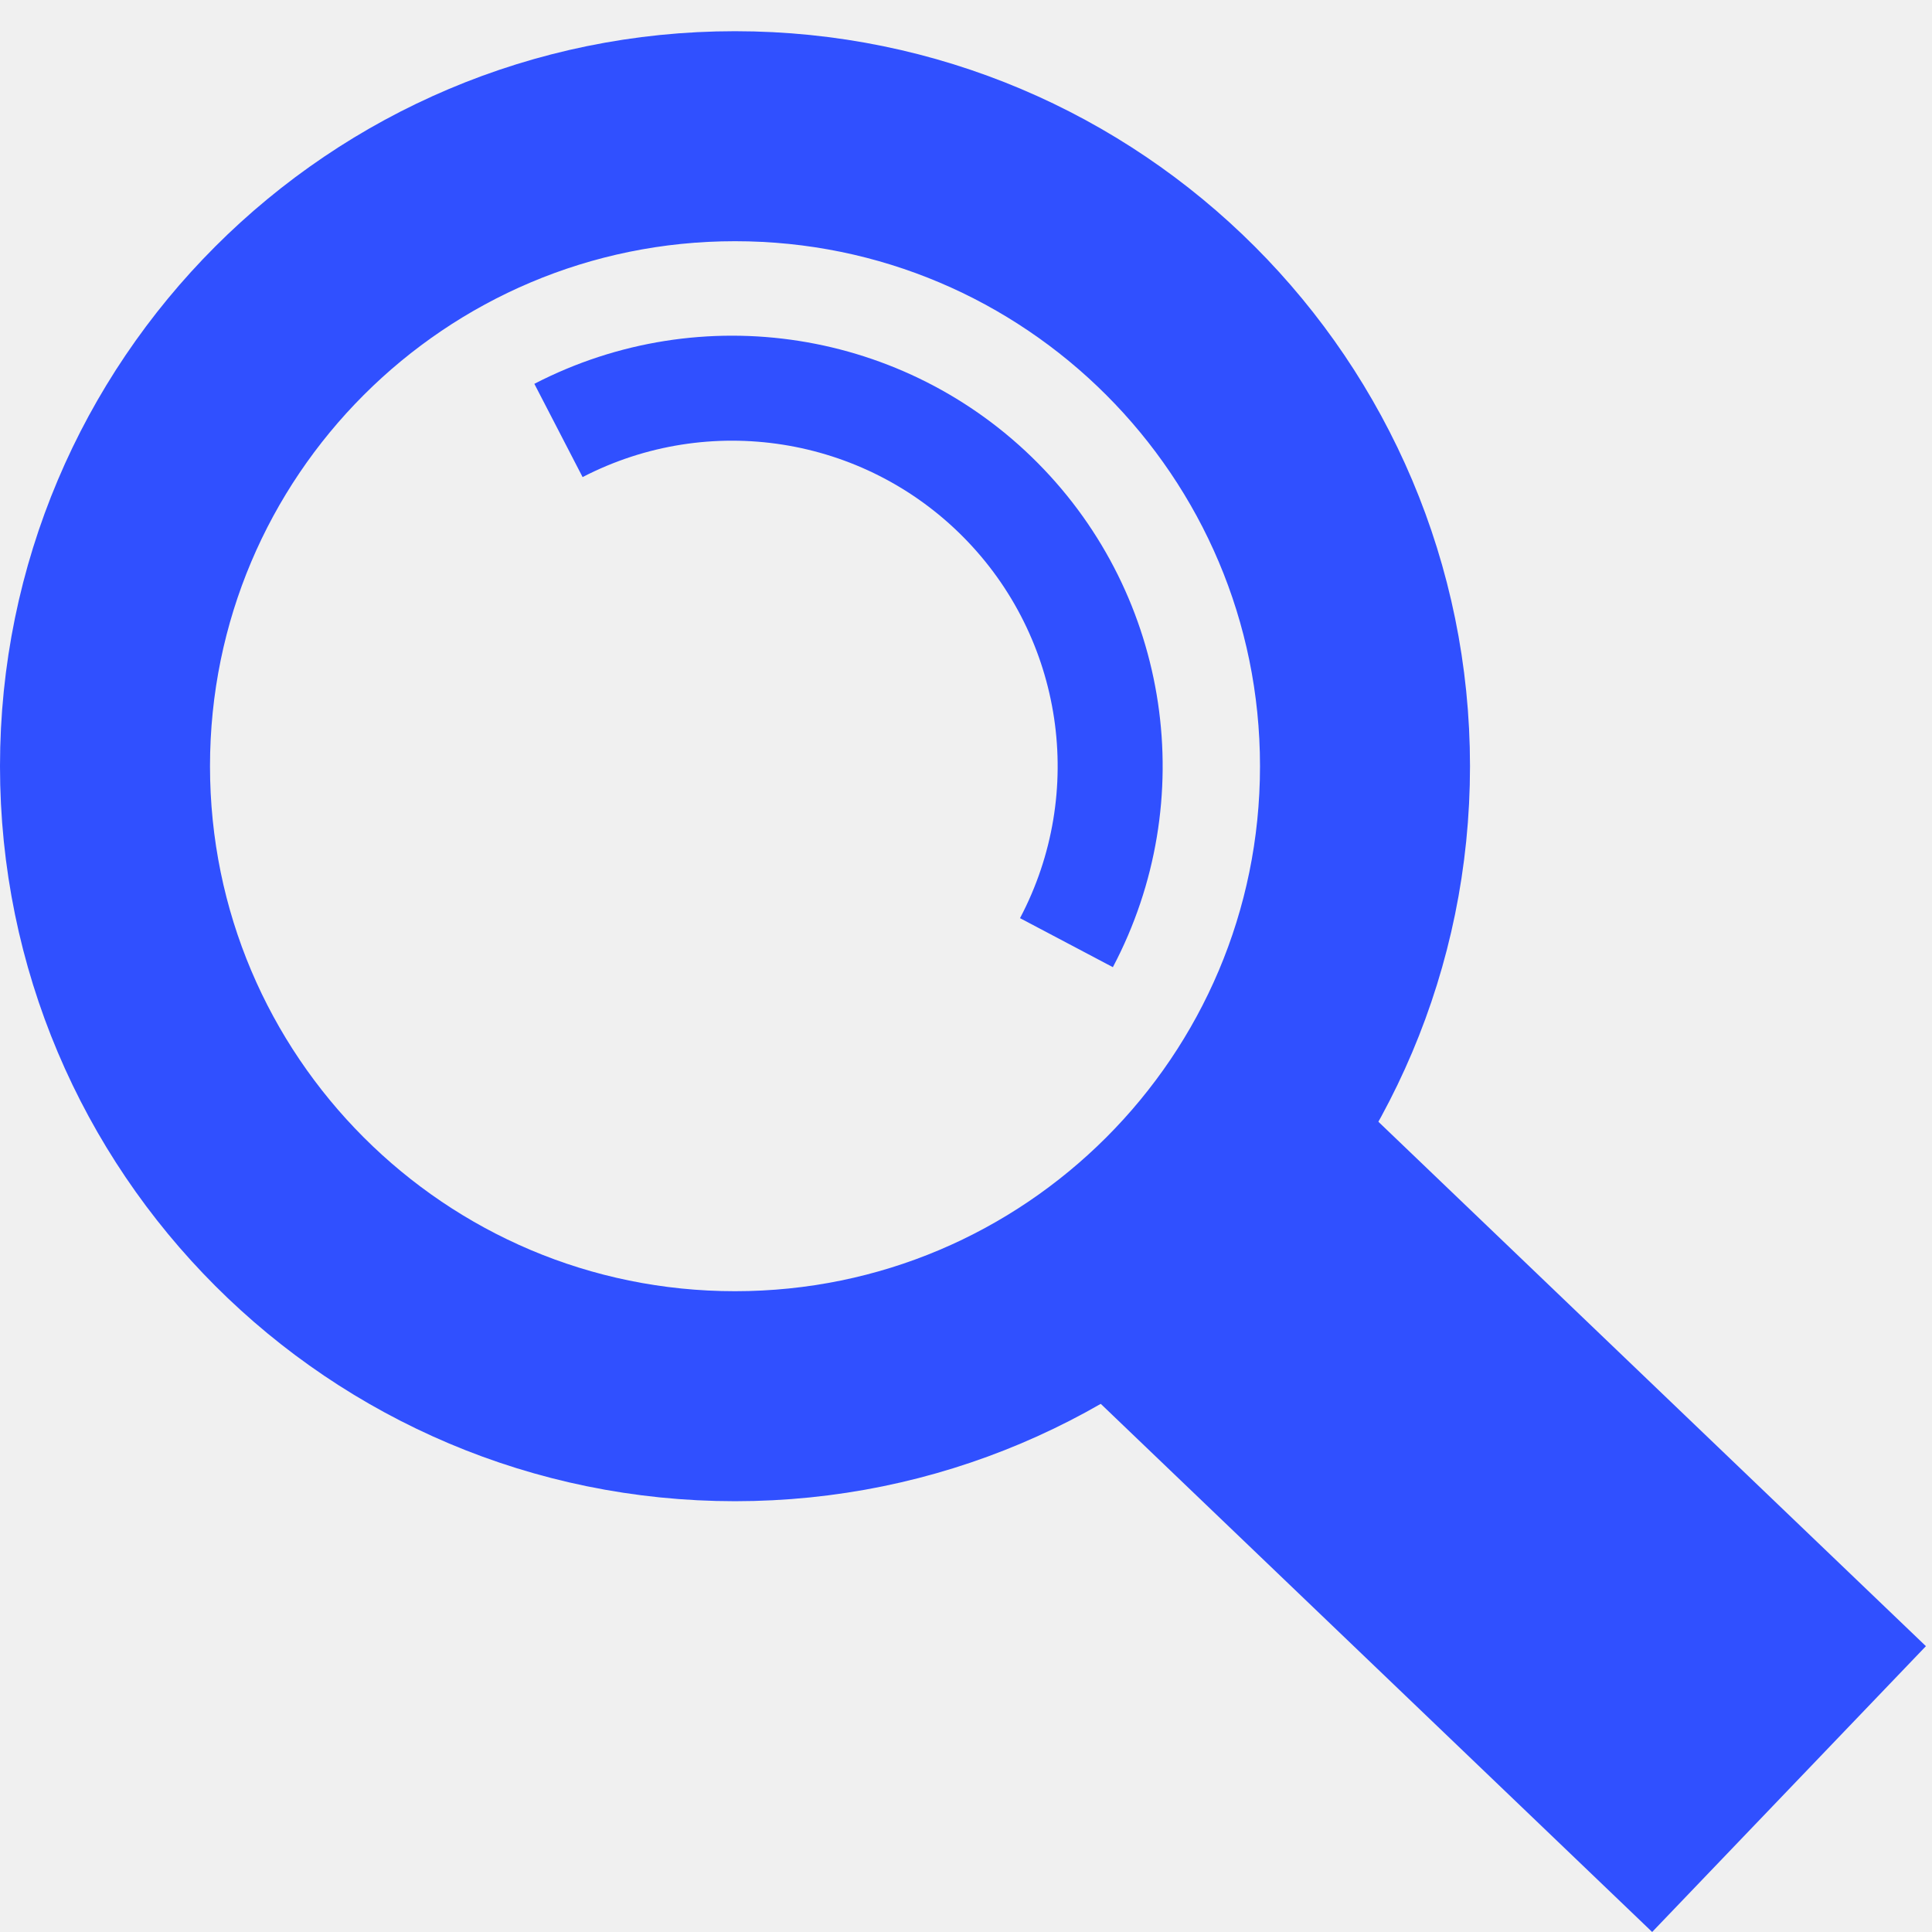
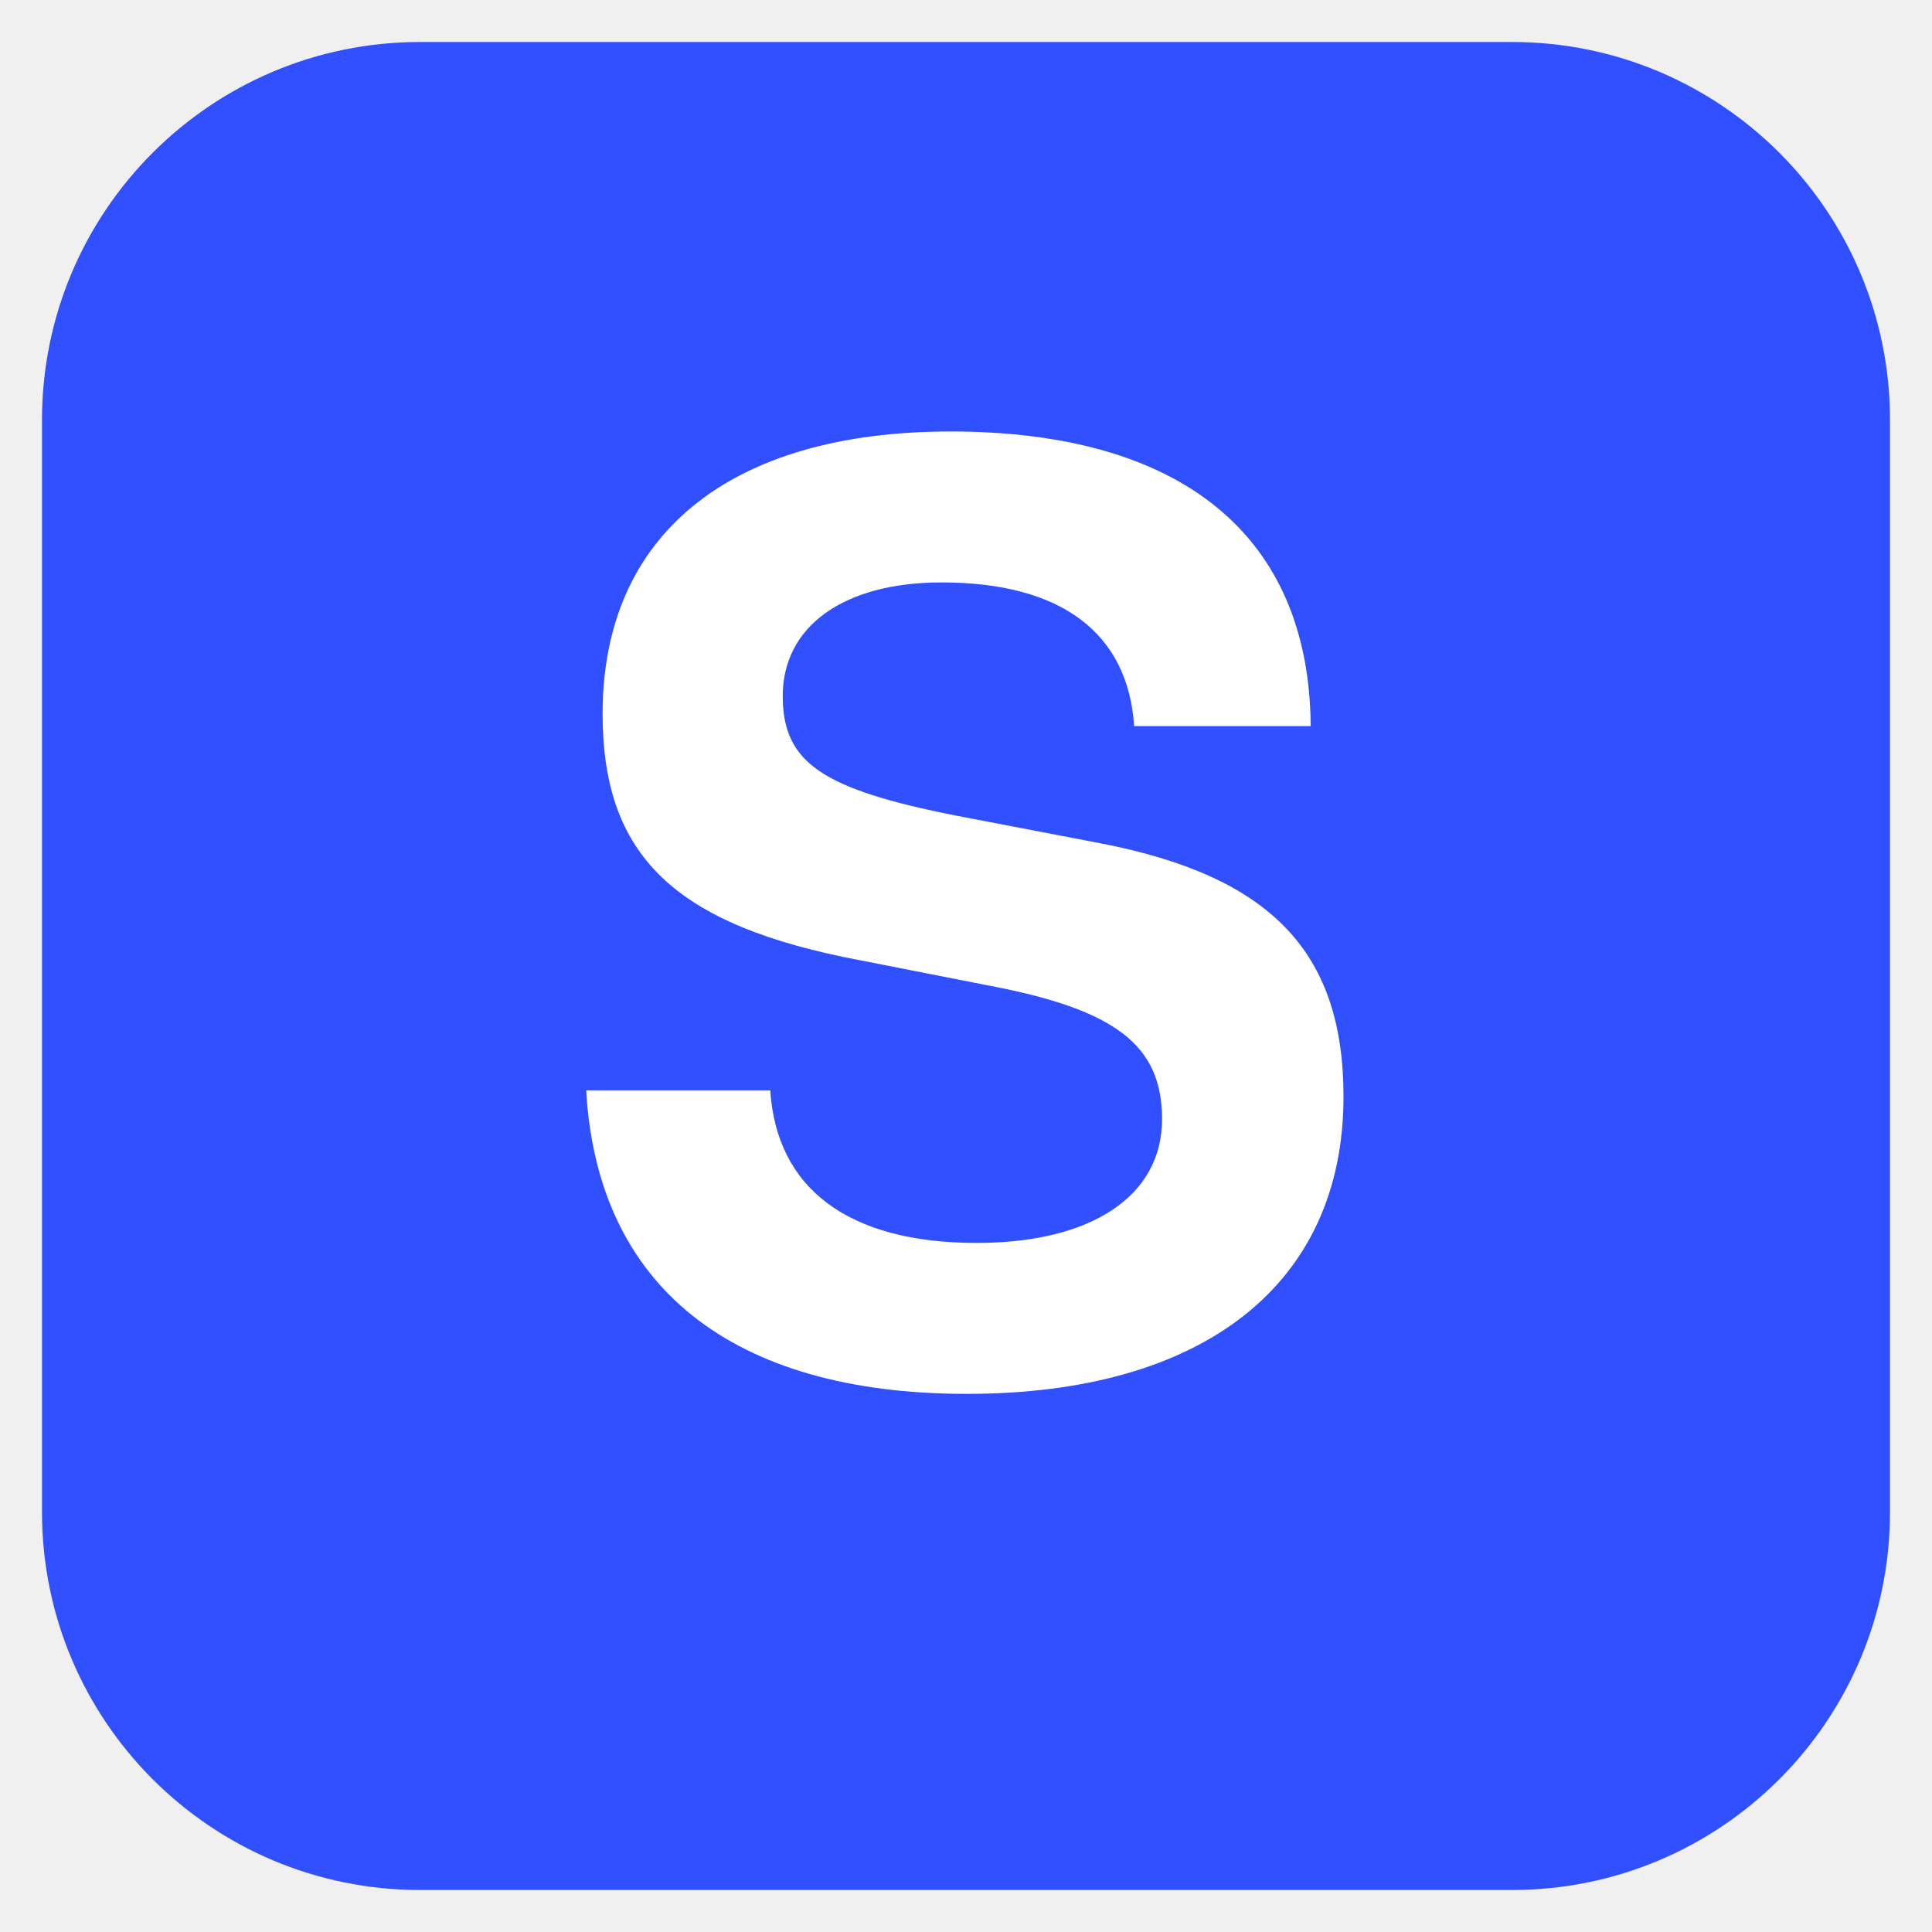
- <svg xmlns="http://www.w3.org/2000/svg" width="92mm" height="92mm" viewBox="0 0 92 92">
-   <g transform="translate(-40.921 -17.417)">
-     <circle cx="75.921" cy="53.903" r="30" fill="none" fill-opacity="1" stroke="#3050ff" stroke-width="10" stroke-miterlimit="4" stroke-dasharray="none" stroke-opacity="1" />
-     <path d="M67.515 37.915a18 18 0 0 1 21.051 3.313 18 18 0 0 1 3.138 21.078" fill="none" fill-opacity="1" stroke="#3050ff" stroke-width="5" stroke-miterlimit="4" stroke-dasharray="none" stroke-opacity="1" />
-     <rect width="18.846" height="39.963" x="3.706" y="122.09" ry="0" transform="rotate(-46.235)" opacity="1" fill="#3050ff" fill-opacity="1" stroke="none" stroke-width="8" stroke-miterlimit="4" stroke-dasharray="none" stroke-opacity="1" />
-   </g>
+ <svg xmlns="http://www.w3.org/2000/svg" width="92" height="92" viewBox="0 0 92 92">
+   <rect width="88" height="88" x="2" y="2" fill="#3050ff" rx="18" />
+   <text x="46" y="65" fill="#fff" font-family="Helvetica, Arial, 'Liberation Sans', sans-serif" font-size="60" font-weight="700" text-anchor="middle">S</text>
</svg>
